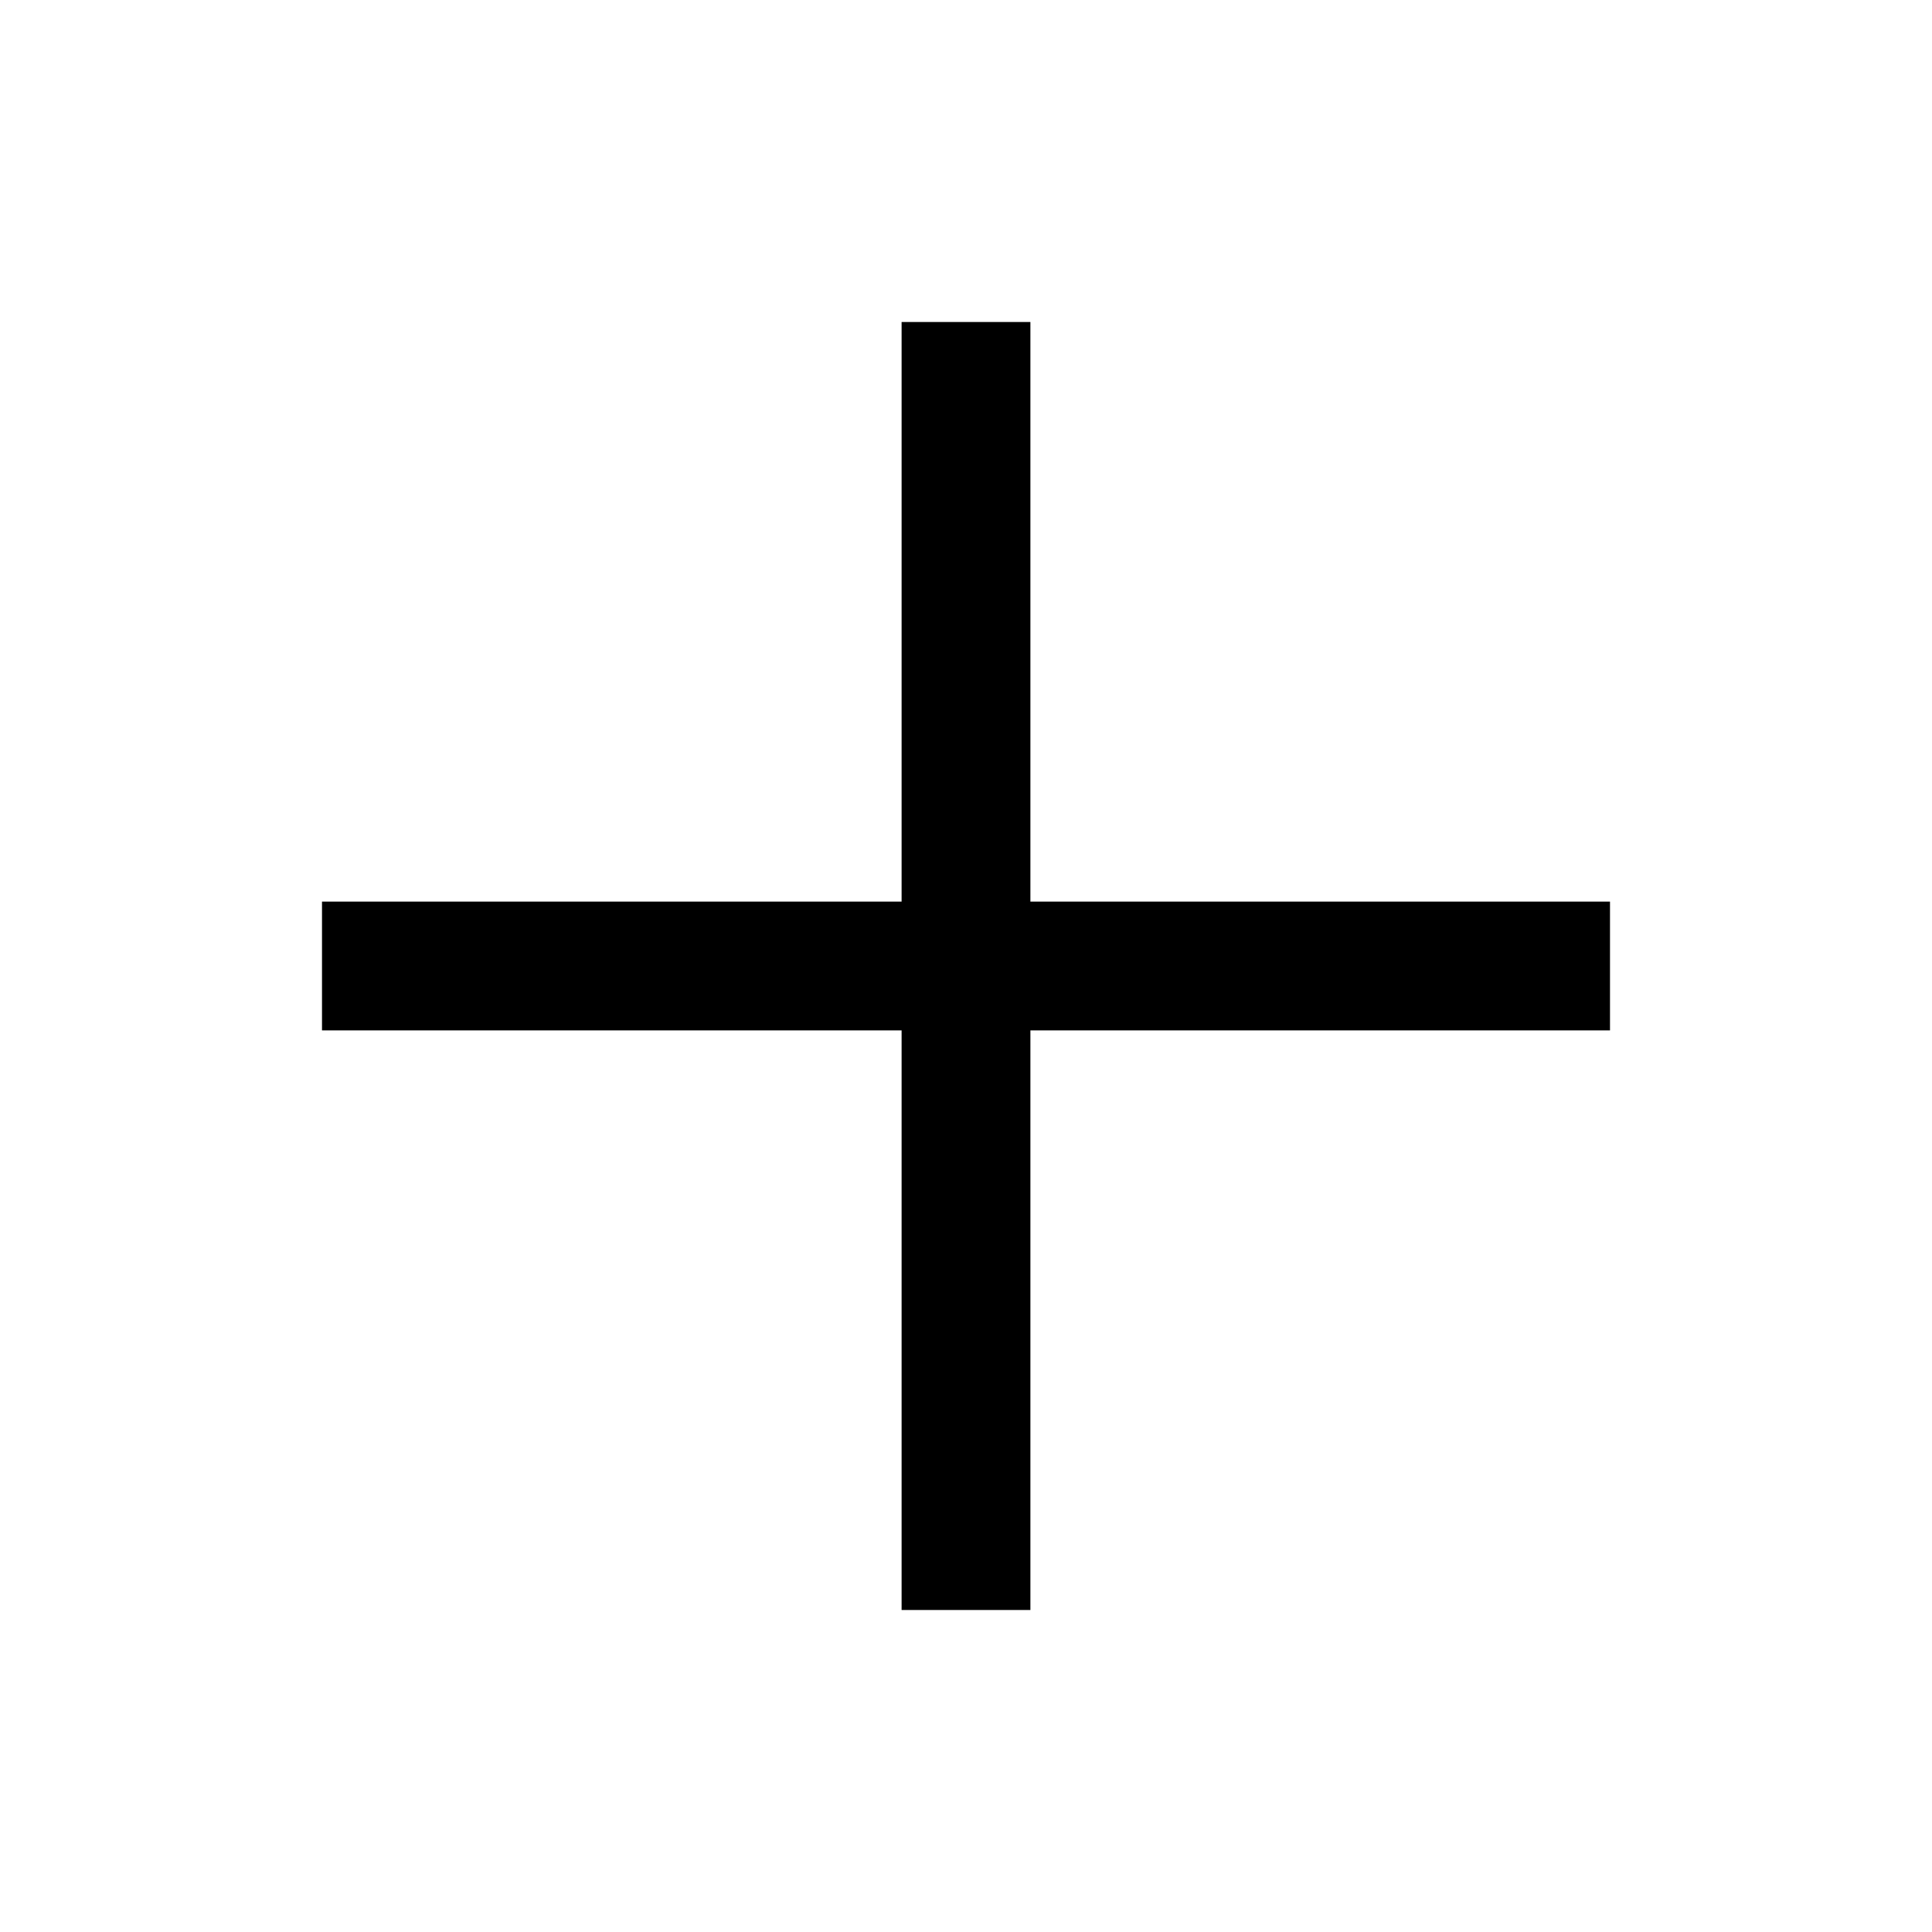
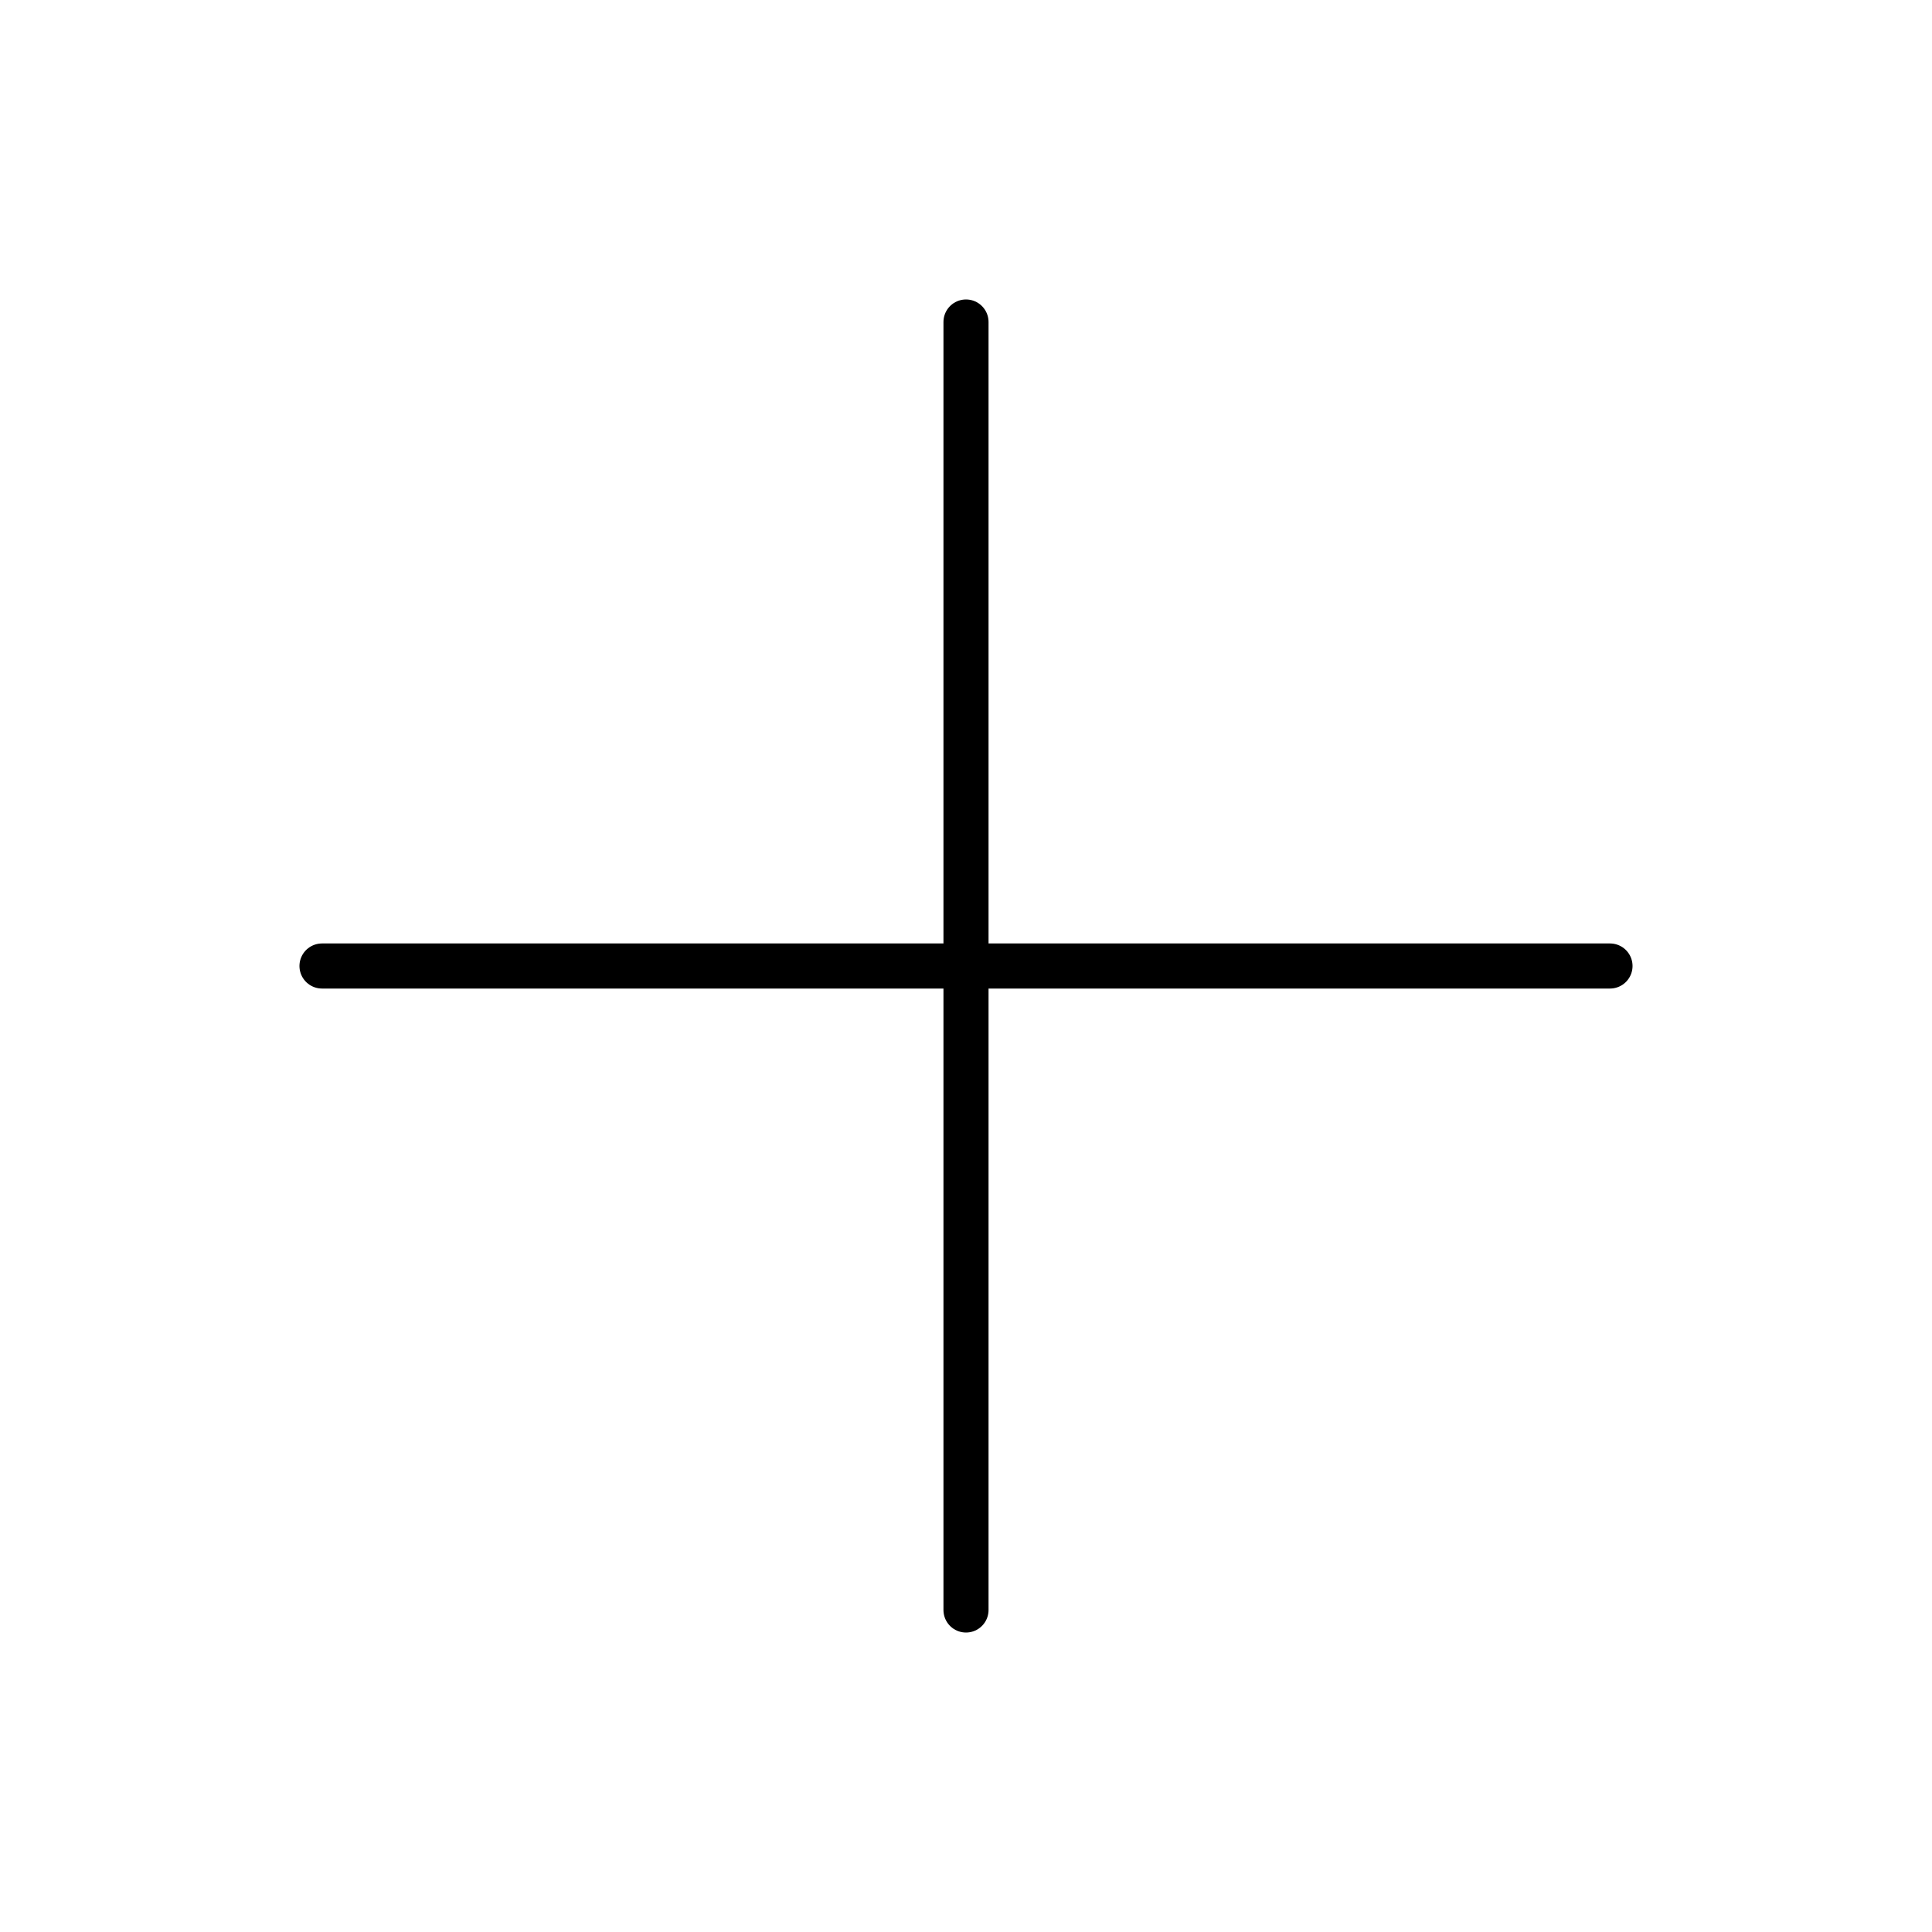
<svg xmlns="http://www.w3.org/2000/svg" fill="none" height="64" viewBox="0 0 15 15" width="64">
-   <path d="M7.5 2.5V12.5M2.5 7.5H12.5" stroke="currentColor" strokeLinecap="round" strokeWidth="0.35" />
+   <path d="M7.5 2.5V12.5M2.5 7.5H12.5" stroke="currentColor" stroke-linecap="round" stroke-width="0.35" />
</svg>
